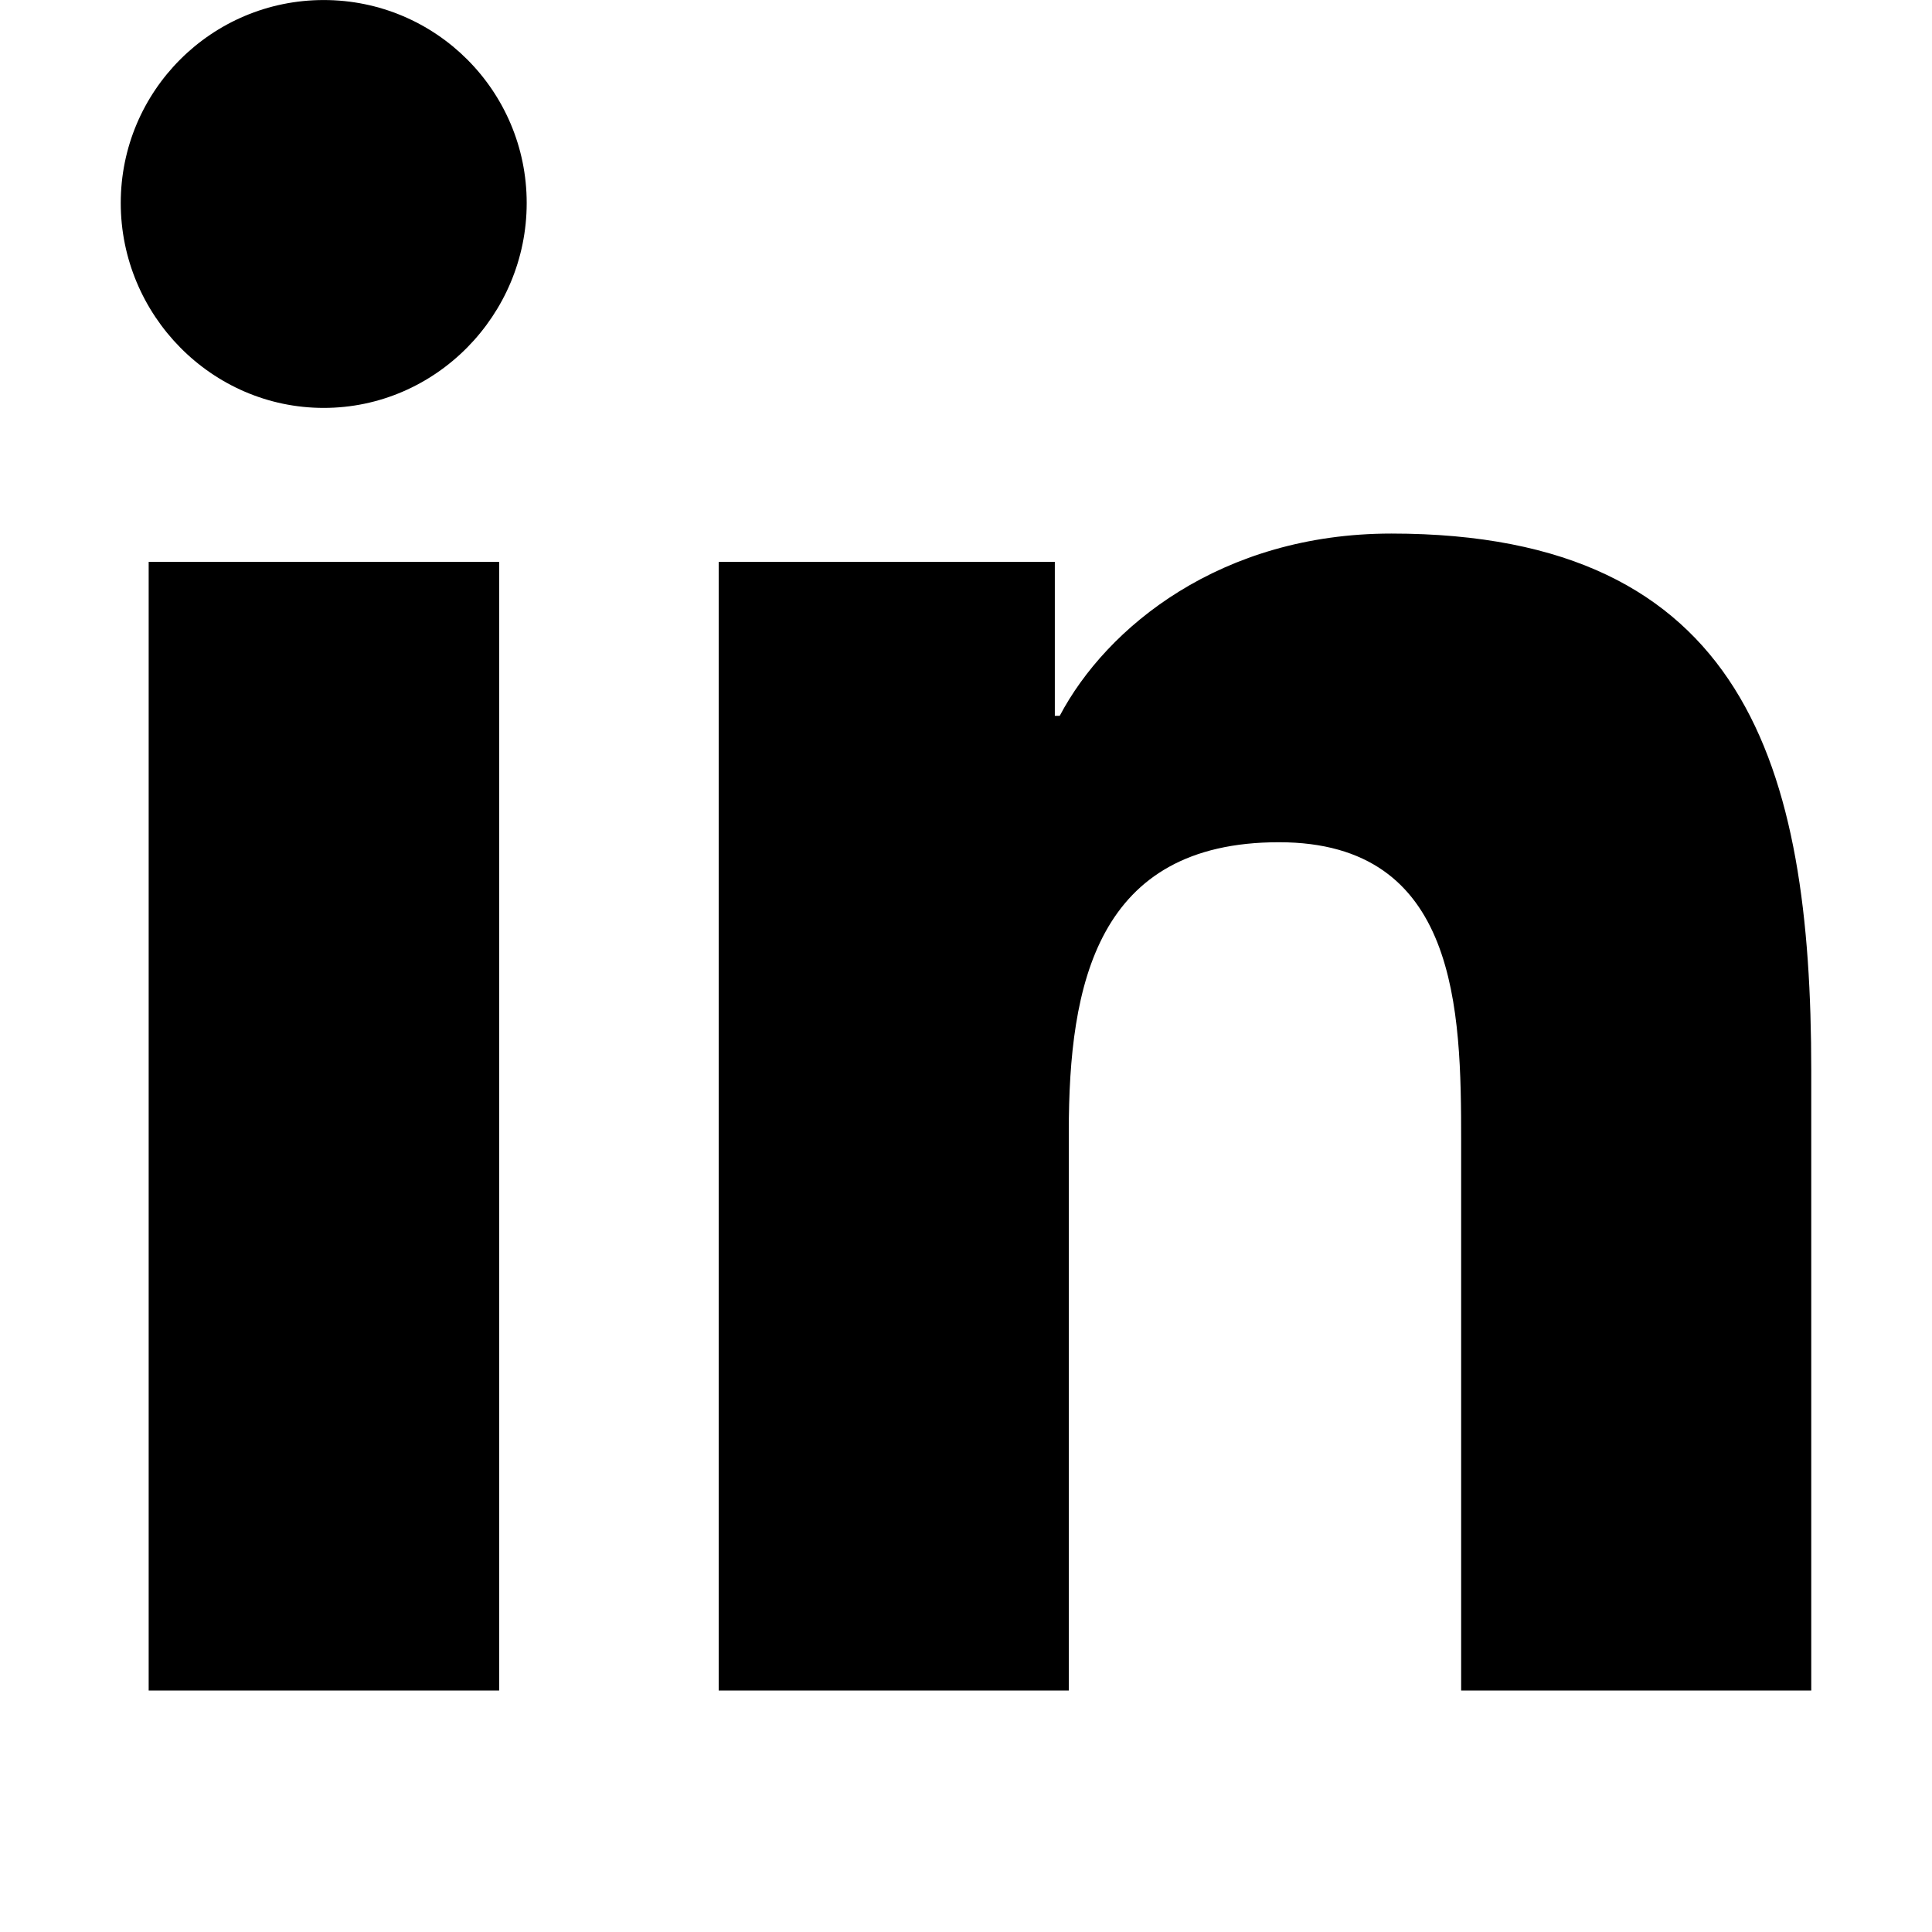
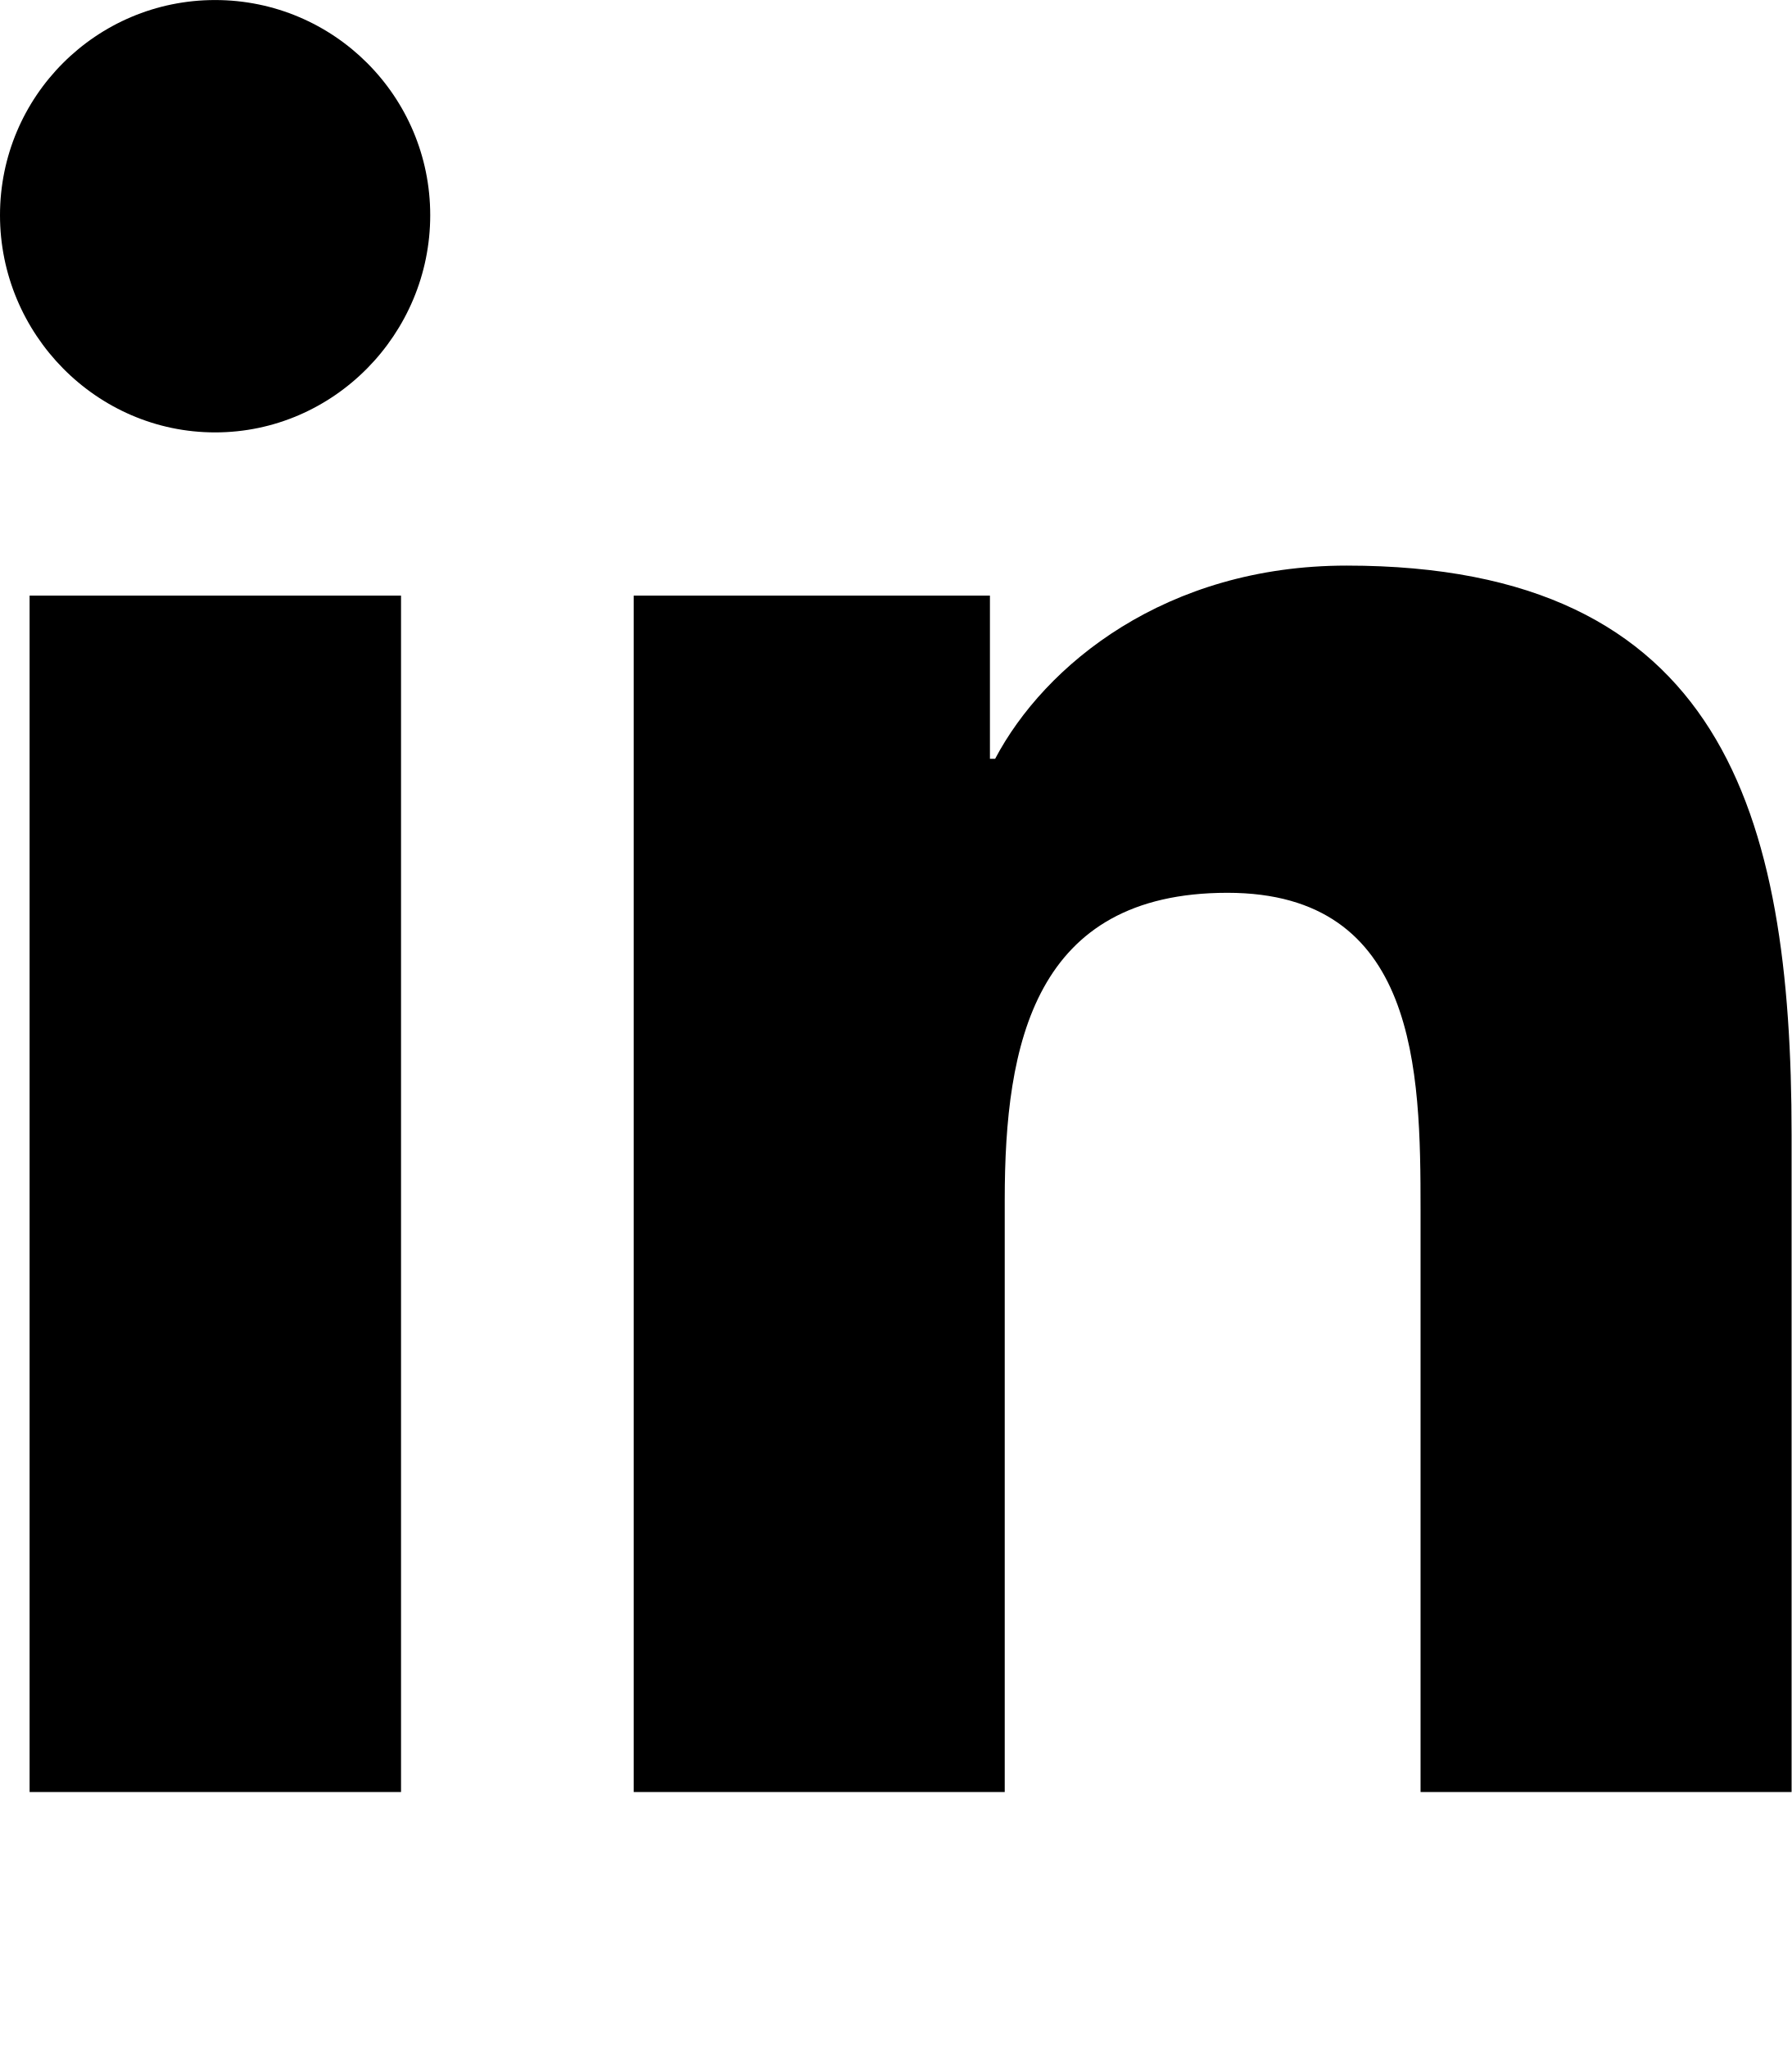
- <svg xmlns="http://www.w3.org/2000/svg" width="16" height="16" aria-hidden="true" focusable="false" data-prefix="fab" data-icon="linkedin-in" class="svg-inline--fa fa-linkedin-in fa-w-14" role="img" viewBox="0 0 448 512">
+ <svg xmlns="http://www.w3.org/2000/svg" aria-hidden="true" focusable="false" data-prefix="fab" data-icon="linkedin-in" class="svg-inline--fa fa-linkedin-in fa-w-14" role="img" viewBox="0 0 448 512">
  <path fill="currentColor" d="M100.28 448H7.4V148.9h92.88zM53.79 108.1C24.09 108.1 0 83.5 0 53.8a53.79 53.79 0 0 1 107.58 0c0 29.7-24.1 54.3-53.79 54.3zM447.9 448h-92.68V302.4c0-34.7-.7-79.2-48.29-79.2-48.29 0-55.69 37.7-55.69 76.7V448h-92.78V148.9h89.08v40.8h1.3c12.4-23.5 42.69-48.3 87.88-48.3 94 0 111.28 61.9 111.28 142.3V448z" />
</svg>
